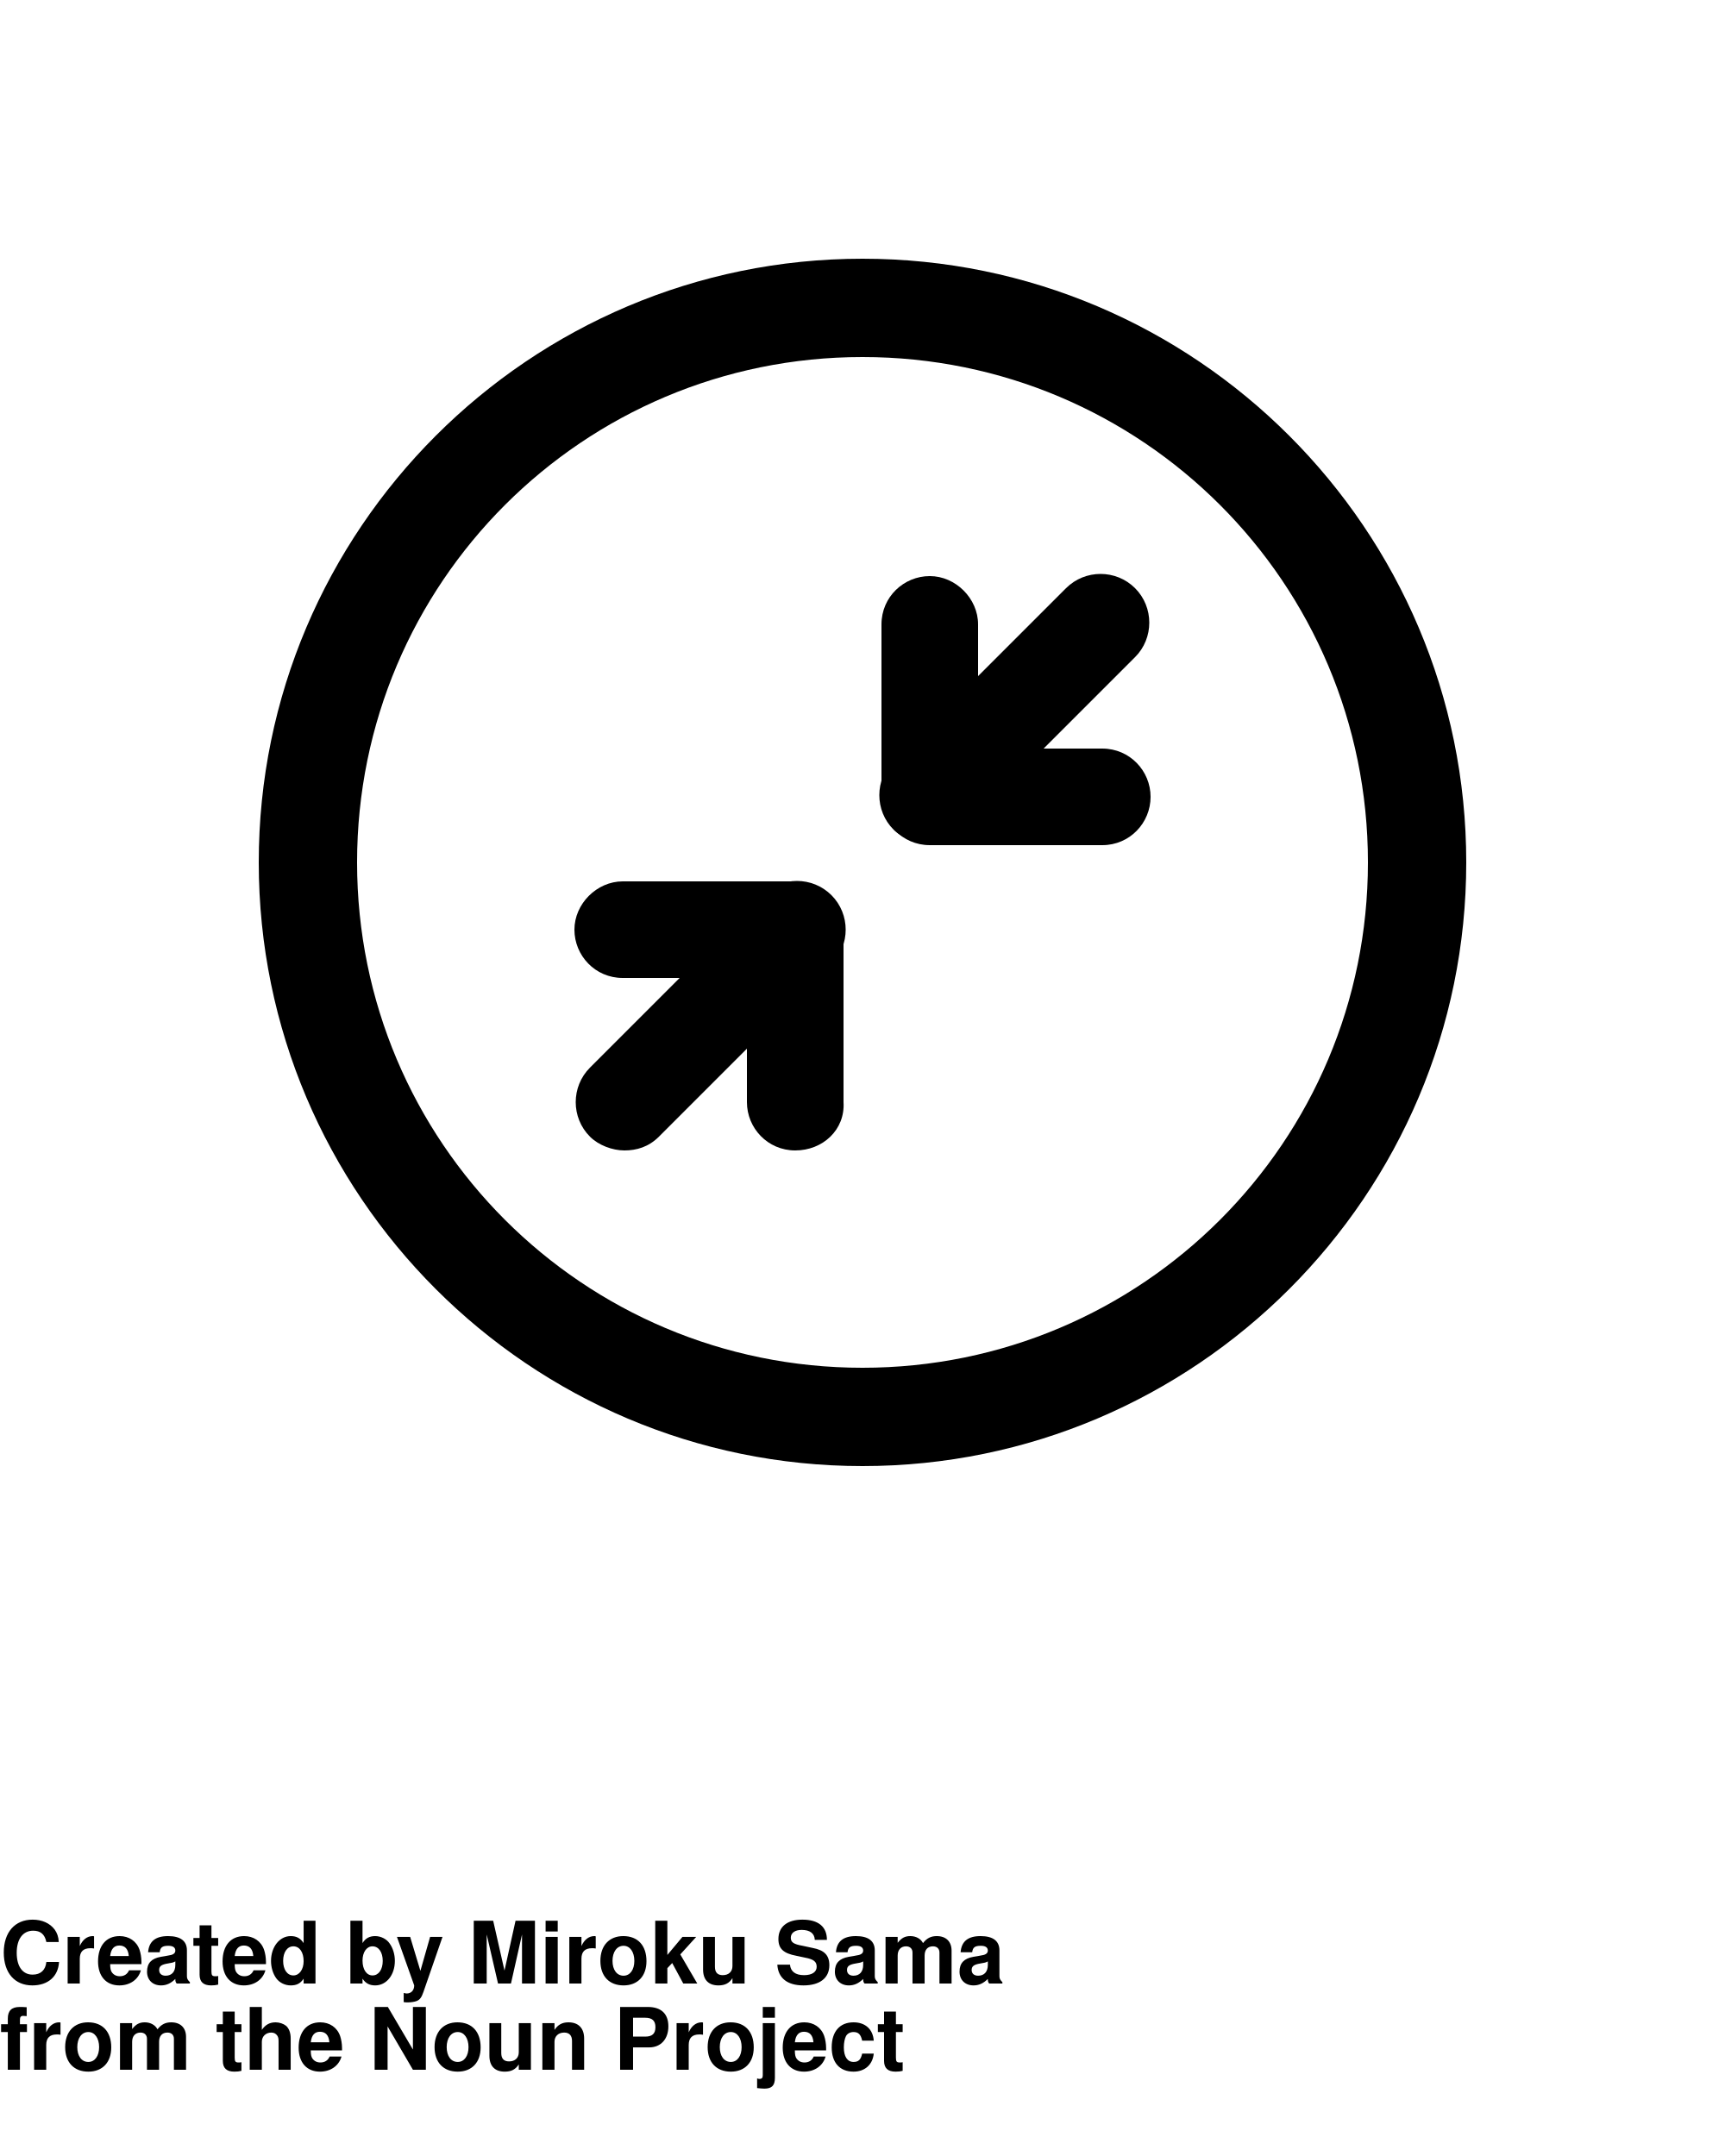
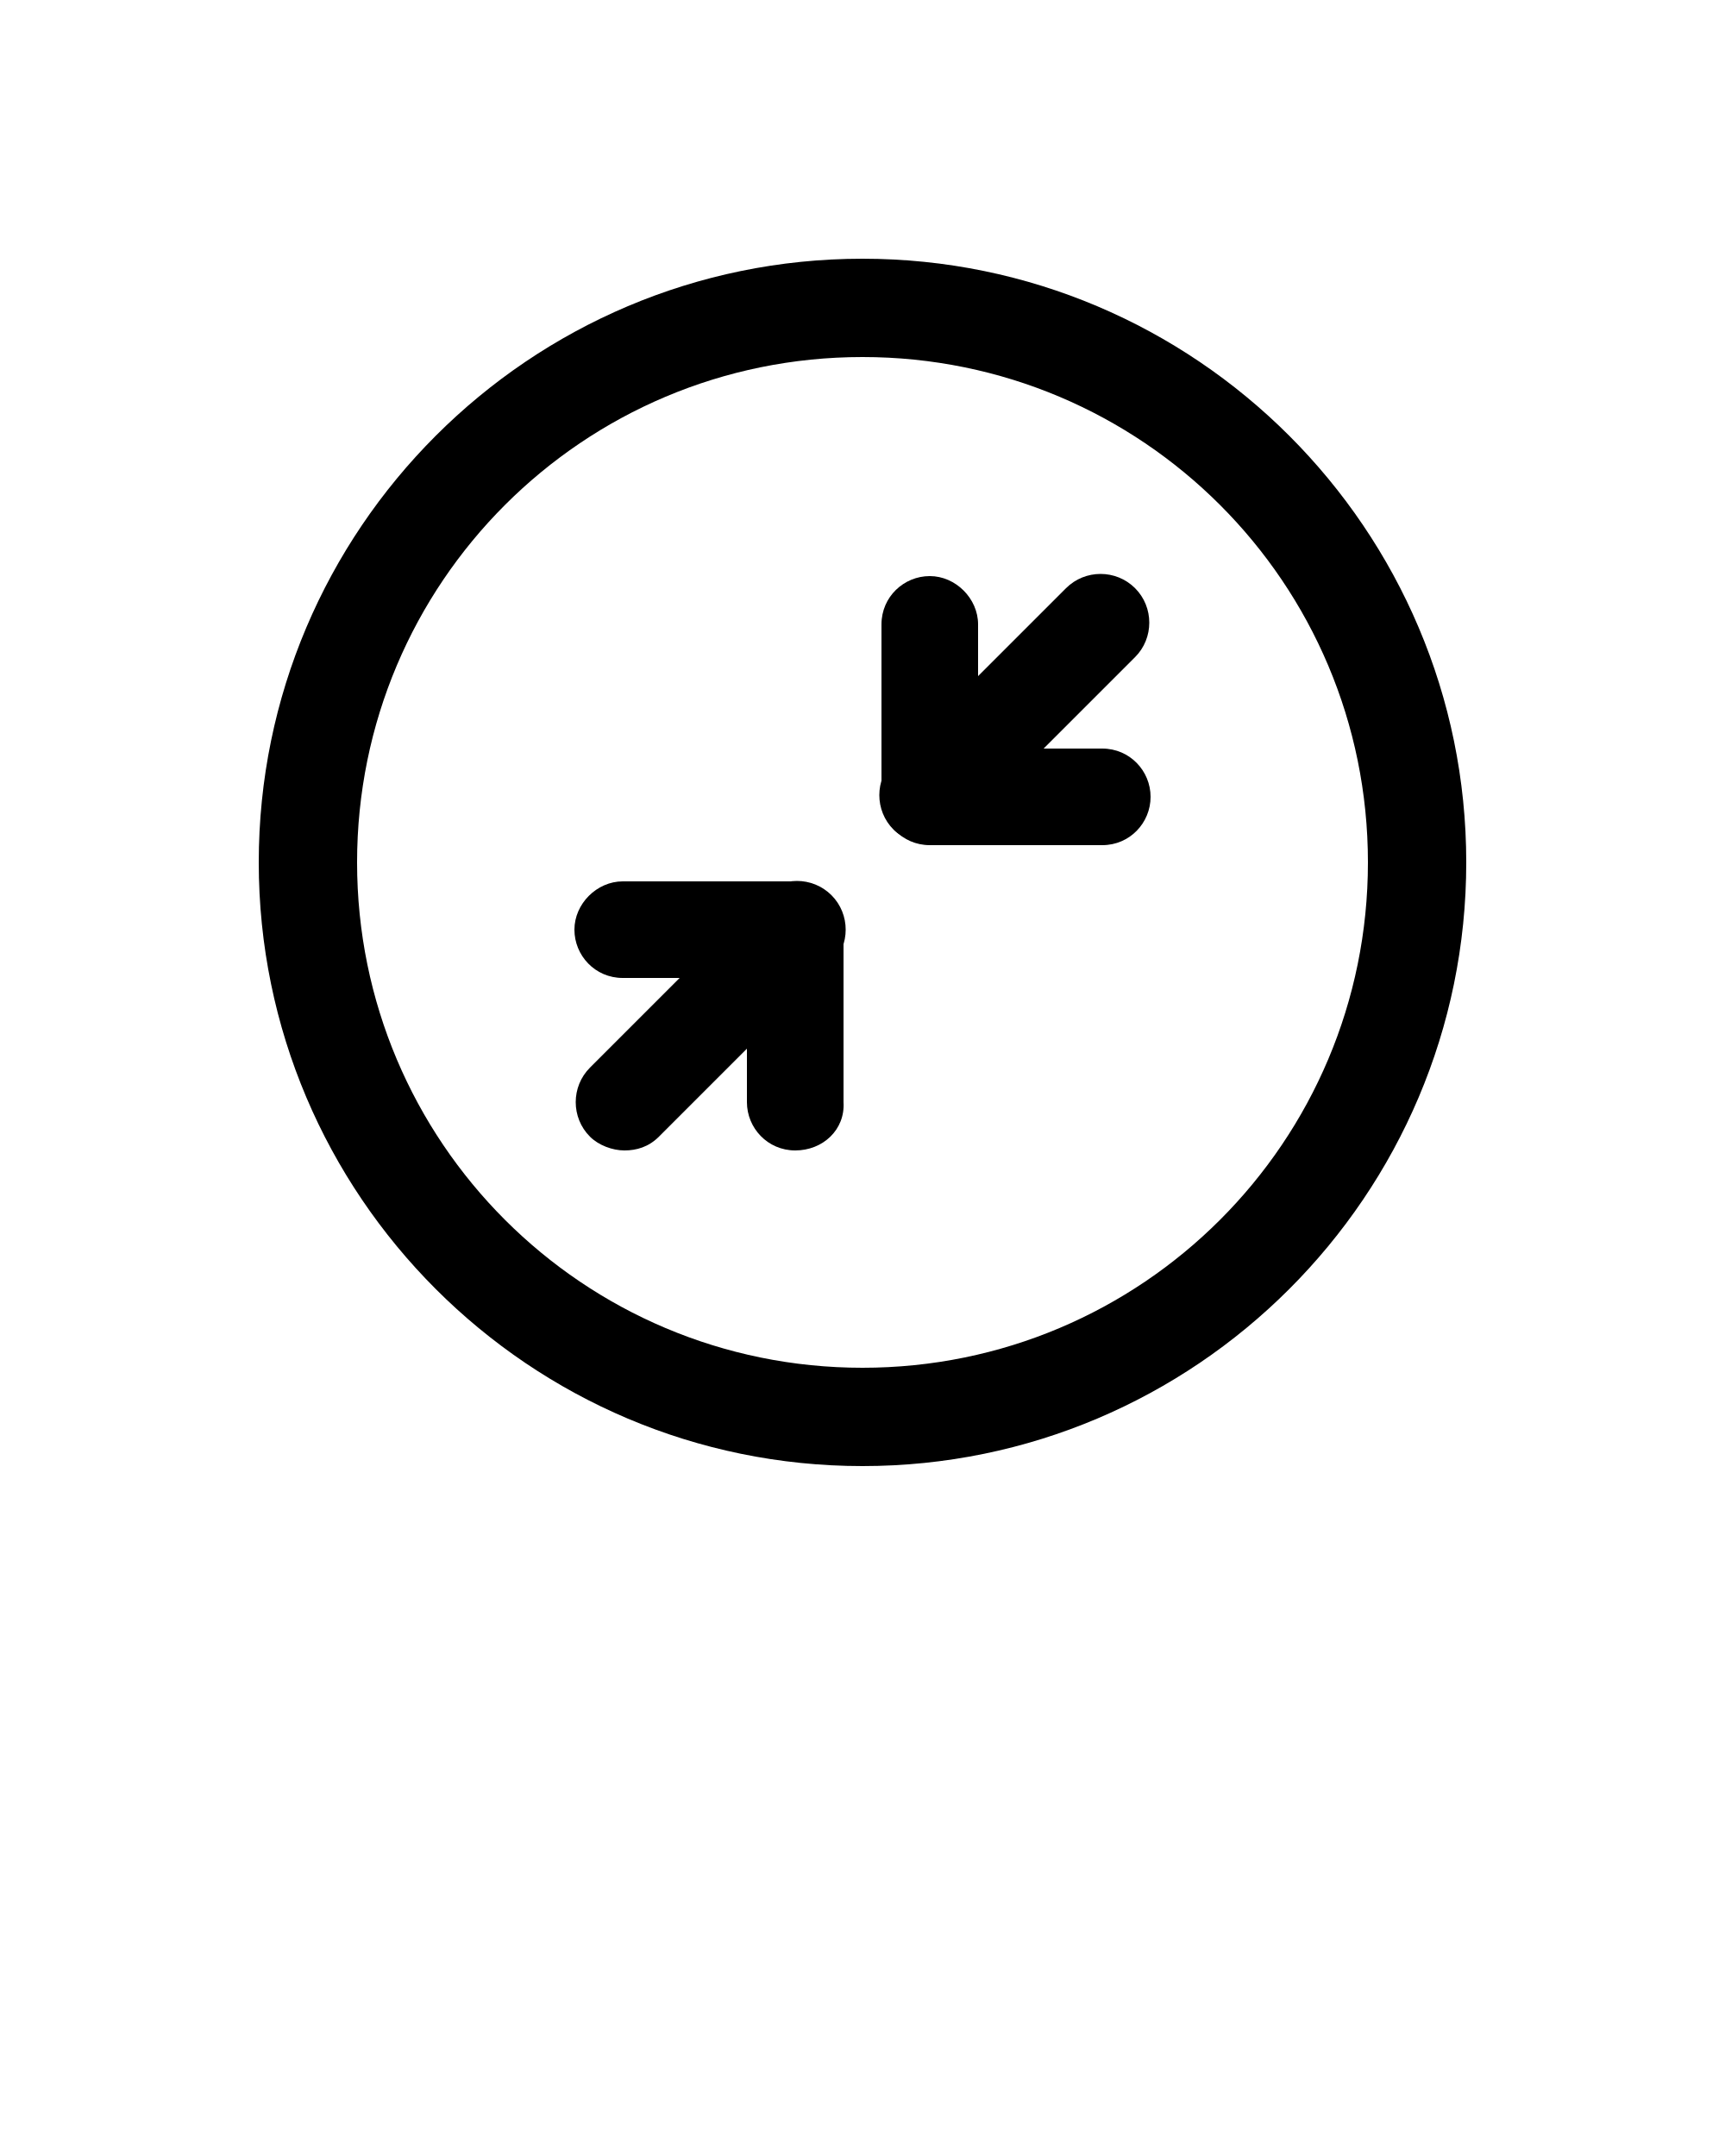
<svg xmlns="http://www.w3.org/2000/svg" version="1.1" x="0px" y="0px" viewBox="0 0 100 125" style="enable-background:new 0 0 100 100;" xml:space="preserve">
  <style type="text/css">
	.st0{fill:#050001;}
	.st1{fill-rule:evenodd;clip-rule:evenodd;}
</style>
  <g>
    <g>
      <g>
        <path d="M50,20.7c16.2,0,29.3,13.1,29.3,29.3S66.2,79.3,50,79.3S20.7,66.2,20.7,50S33.8,20.7,50,20.7 M50,15     c-19.3,0-35,15.7-35,35s15.7,35,35,35s35-15.7,35-35S69.3,15,50,15L50,15z" />
      </g>
      <g>
        <g>
          <g>
            <path d="M53.8,48.9c-0.7,0-1.5-0.3-2-0.8c-1.1-1.1-1.1-2.9,0-4l10-10c1.1-1.1,2.9-1.1,4,0c1.1,1.1,1.1,2.9,0,4l-10,10       C55.3,48.7,54.6,48.9,53.8,48.9z" />
          </g>
        </g>
        <g>
          <path d="M63.9,49h-10c-1.6,0-2.8-1.3-2.8-2.8v-10c0-1.6,1.3-2.8,2.8-2.8s2.8,1.3,2.8,2.8v7.2h7.2c1.6,0,2.8,1.3,2.8,2.8      S65.5,49,63.9,49z" />
        </g>
      </g>
      <g>
        <g>
          <g>
            <path d="M36.2,66.7c-0.7,0-1.5-0.3-2-0.8c-1.1-1.1-1.1-2.9,0-4l10-10c1.1-1.1,2.9-1.1,4,0c1.1,1.1,1.1,2.9,0,4l-10,10       C37.6,66.5,36.9,66.7,36.2,66.7z" />
          </g>
        </g>
        <g>
          <path d="M46.1,66.7c-1.6,0-2.8-1.3-2.8-2.8v-7.2h-7.2c-1.6,0-2.8-1.3-2.8-2.8s1.3-2.8,2.8-2.8h10c1.6,0,2.8,1.3,2.8,2.8v10      C49,65.5,47.7,66.7,46.1,66.7z" />
        </g>
      </g>
    </g>
  </g>
-   <text x="0" y="115" fill="#000000" font-size="5px" font-weight="bold" font-family="'Helvetica Neue', Helvetica, Arial-Unicode, Arial, Sans-serif">Created by Miroku Sama</text>
-   <text x="0" y="120" fill="#000000" font-size="5px" font-weight="bold" font-family="'Helvetica Neue', Helvetica, Arial-Unicode, Arial, Sans-serif">from the Noun Project</text>
</svg>
